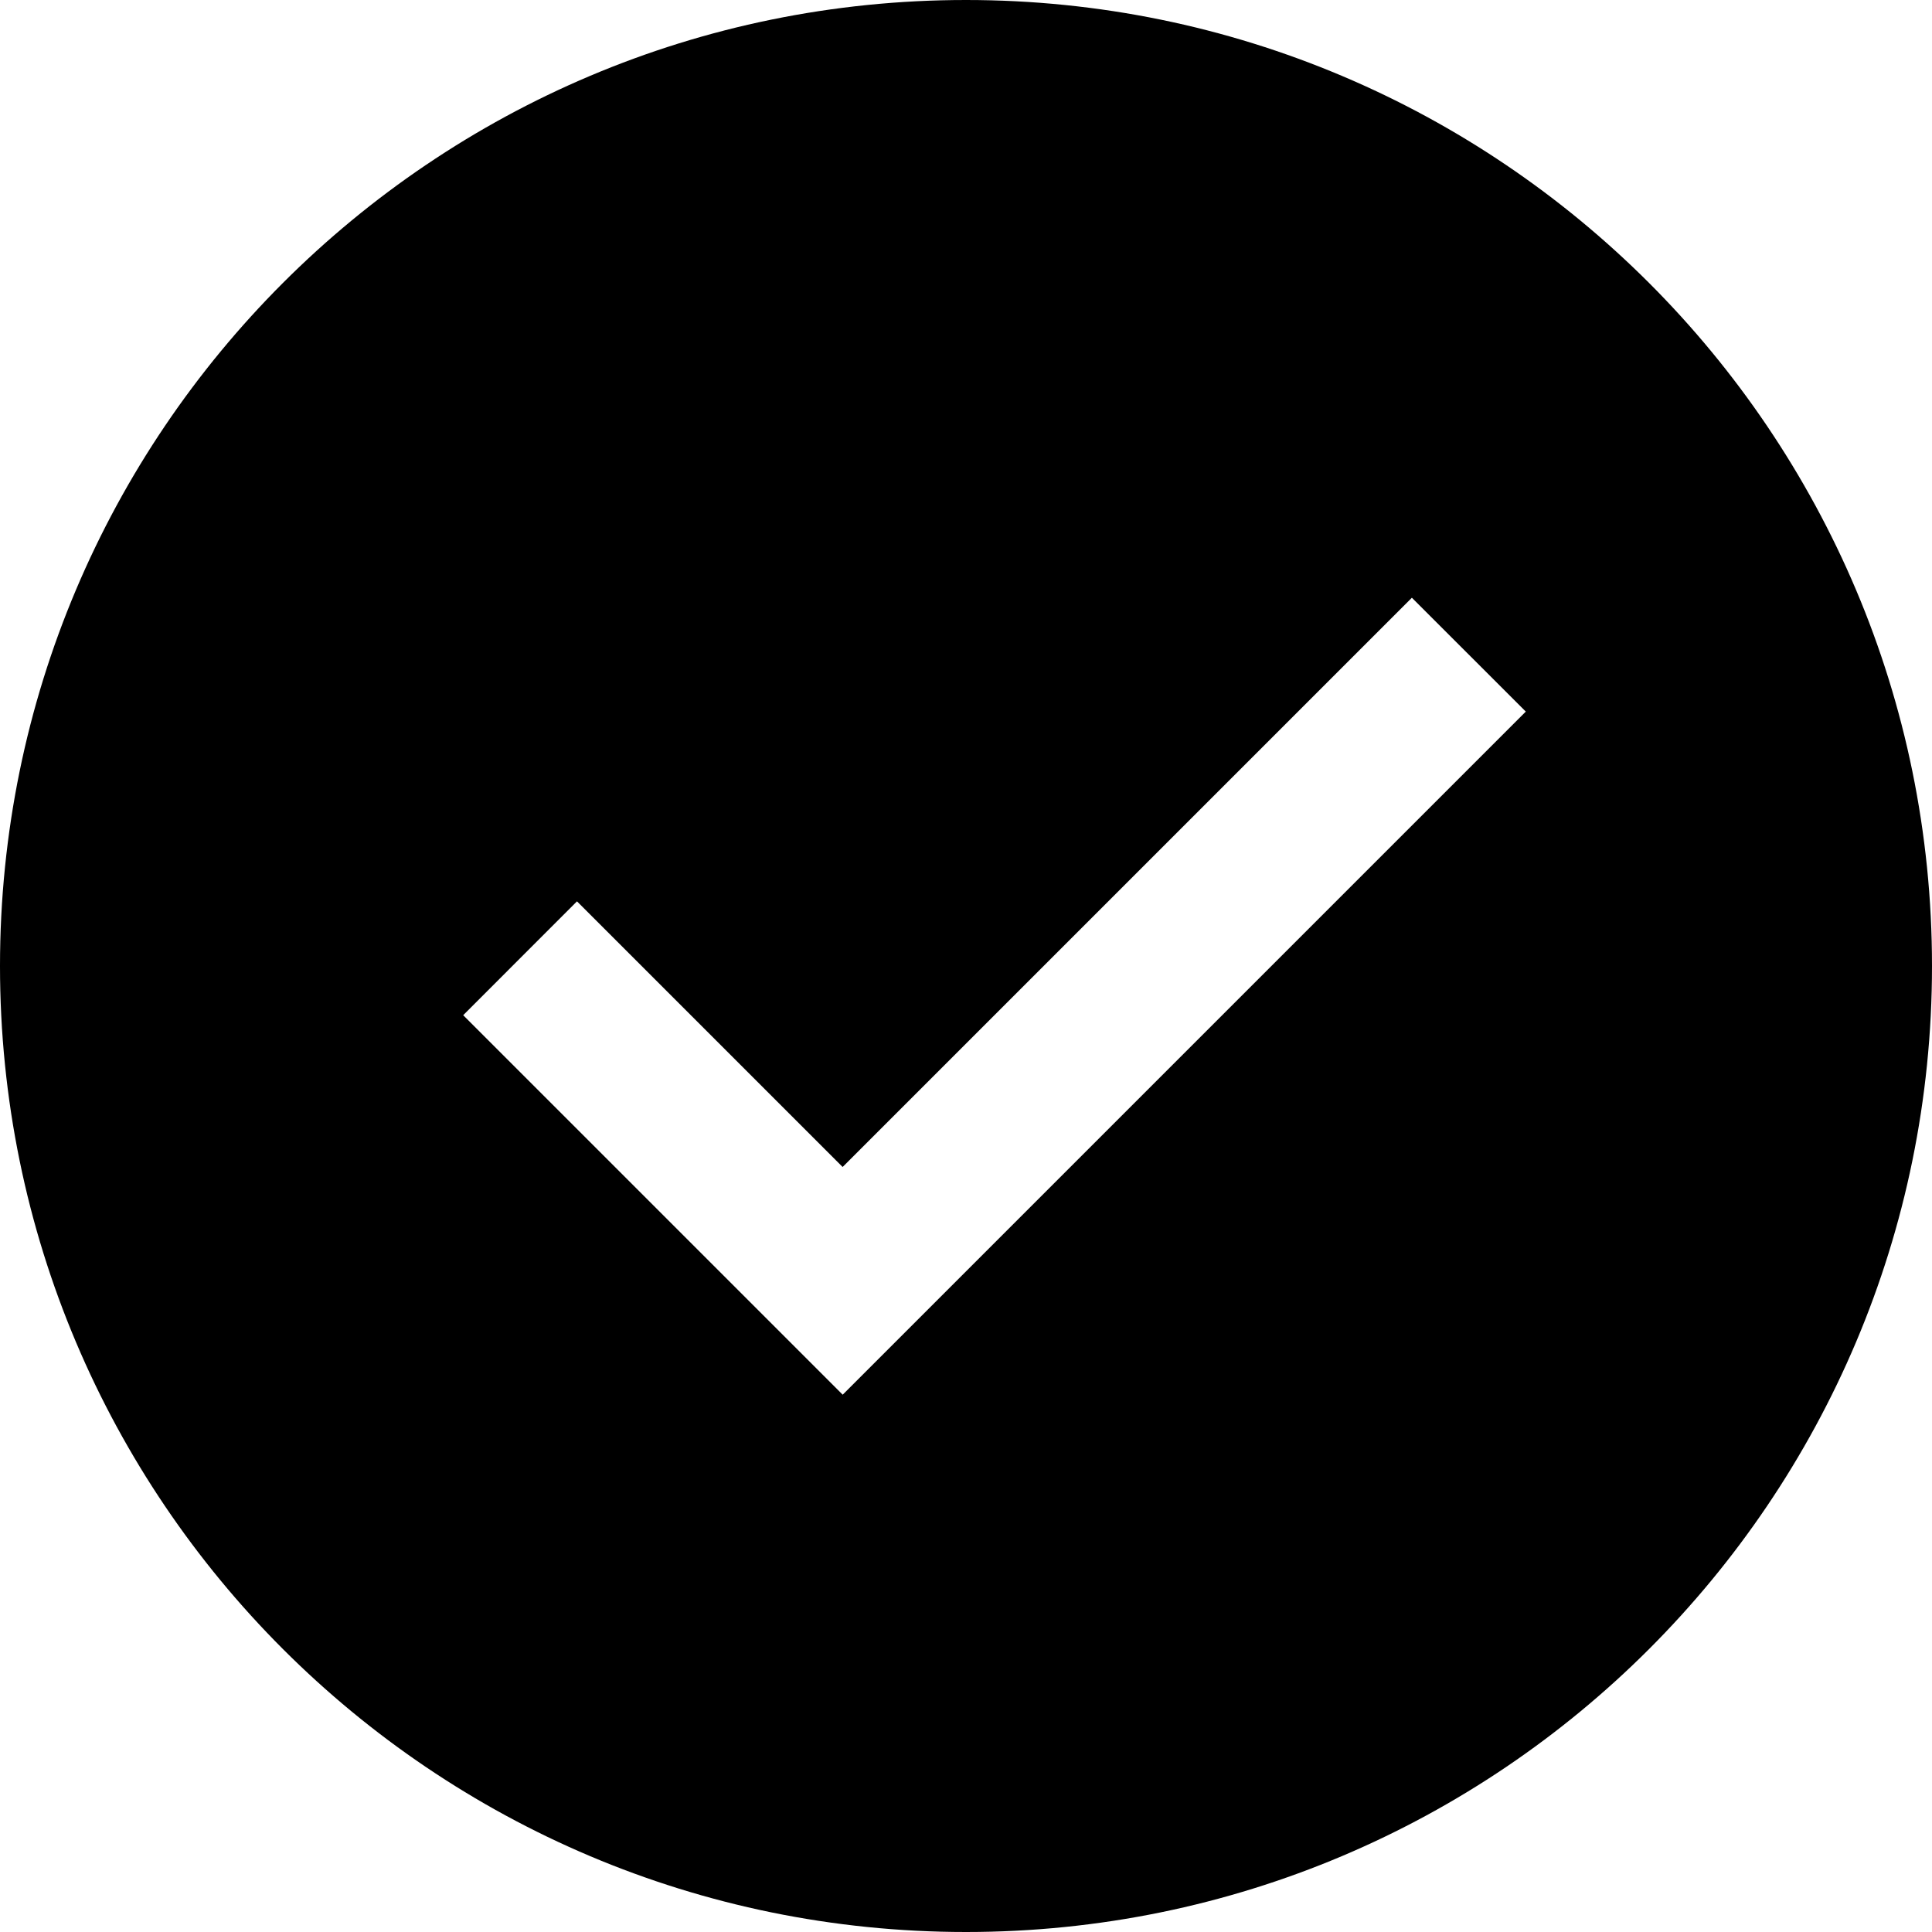
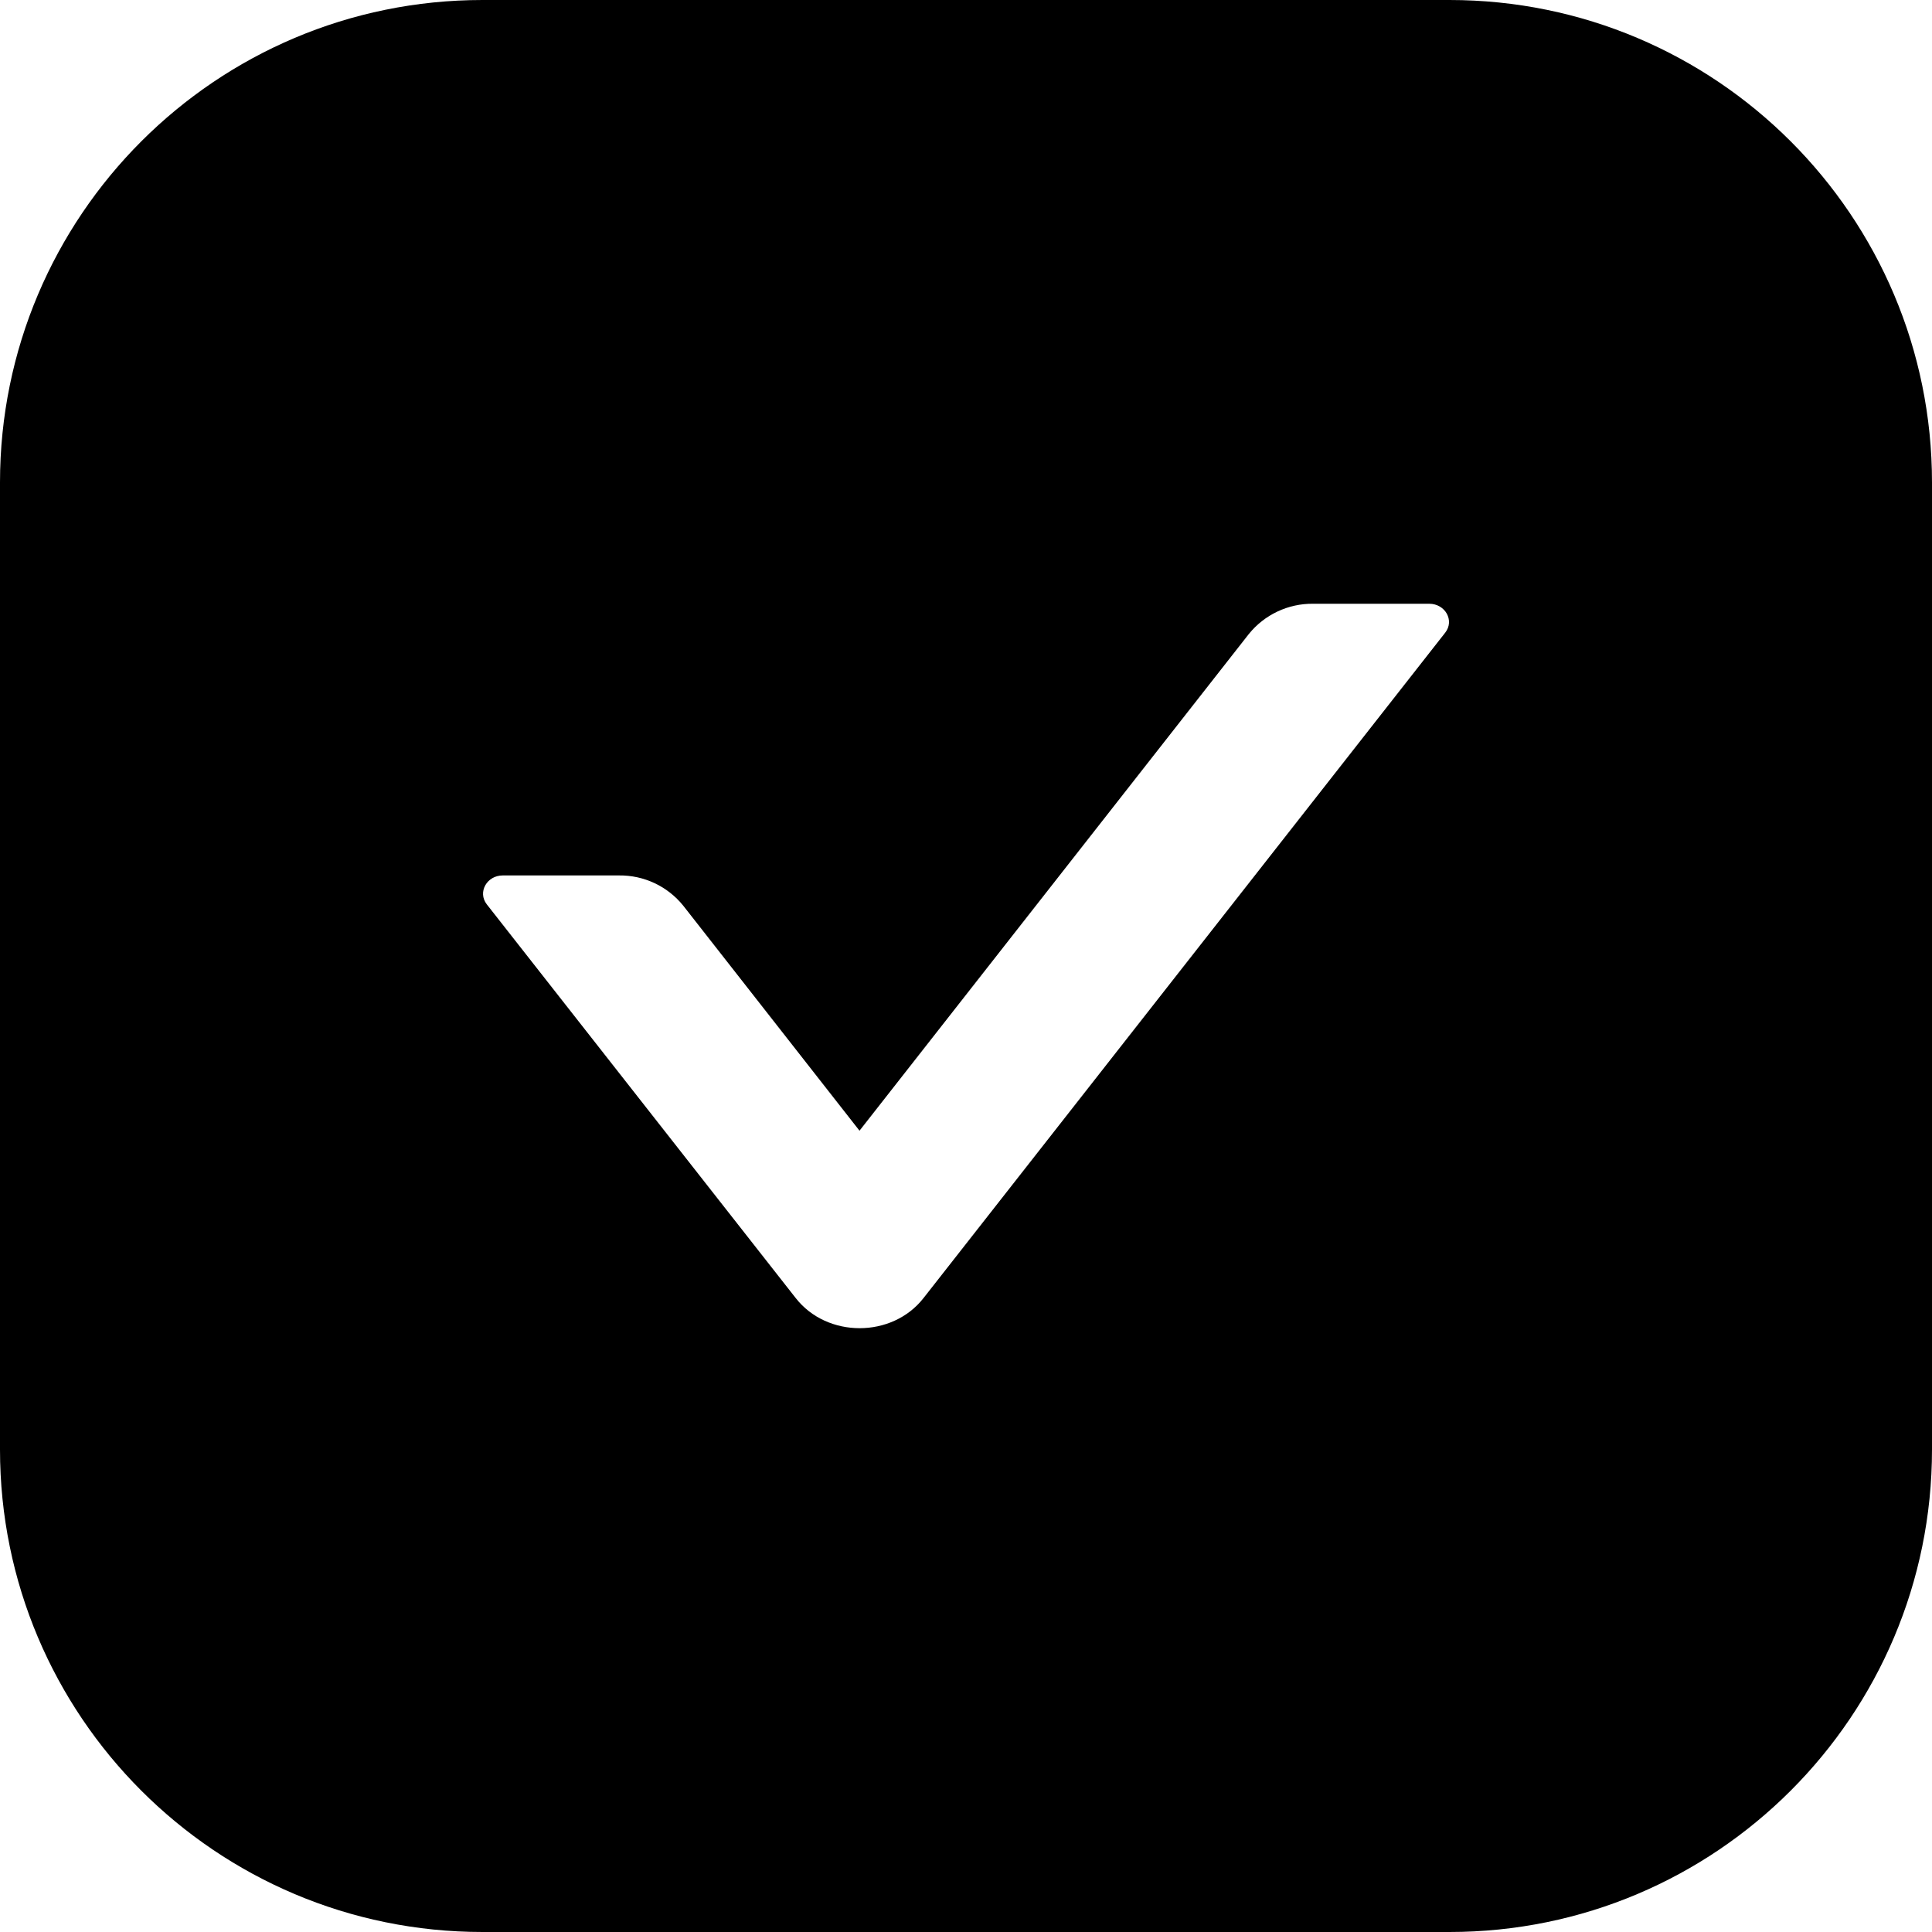
<svg xmlns="http://www.w3.org/2000/svg" class="icon" viewBox="0 0 1024 1024" version="1.1">
-   <path d="M512 0c282.77 0 512 229.23 512 512s-229.23 512-512 512S0 794.77 0 512 229.23 0 512 0z m236.325 316.818l-301.714 301.714-140.8-140.8-60.306 60.343 201.143 201.143 362.057-362.057-60.379-60.343z" />
+   <path d="M768.256 0A255.744 255.744 0 0 1 1024 255.744v512.512A255.744 255.744 0 0 1 768.256 1024H255.744A255.744 255.744 0 0 1 0 768.256V255.744A255.744 255.744 0 0 1 255.744 0h512.512z m-10.752 320h-61.568a43.2 43.2 0 0 0-34.048 16.064L455.552 599.296 362.112 480a43.072 43.072 0 0 0-34.048-16h-61.568c-8.512 0-13.44 8.896-8.512 15.296l163.712 208.64c16.64 21.376 51.2 21.376 67.84 0l276.48-352.64c4.992-6.4 0-15.296-8.512-15.296z" />
</svg>
